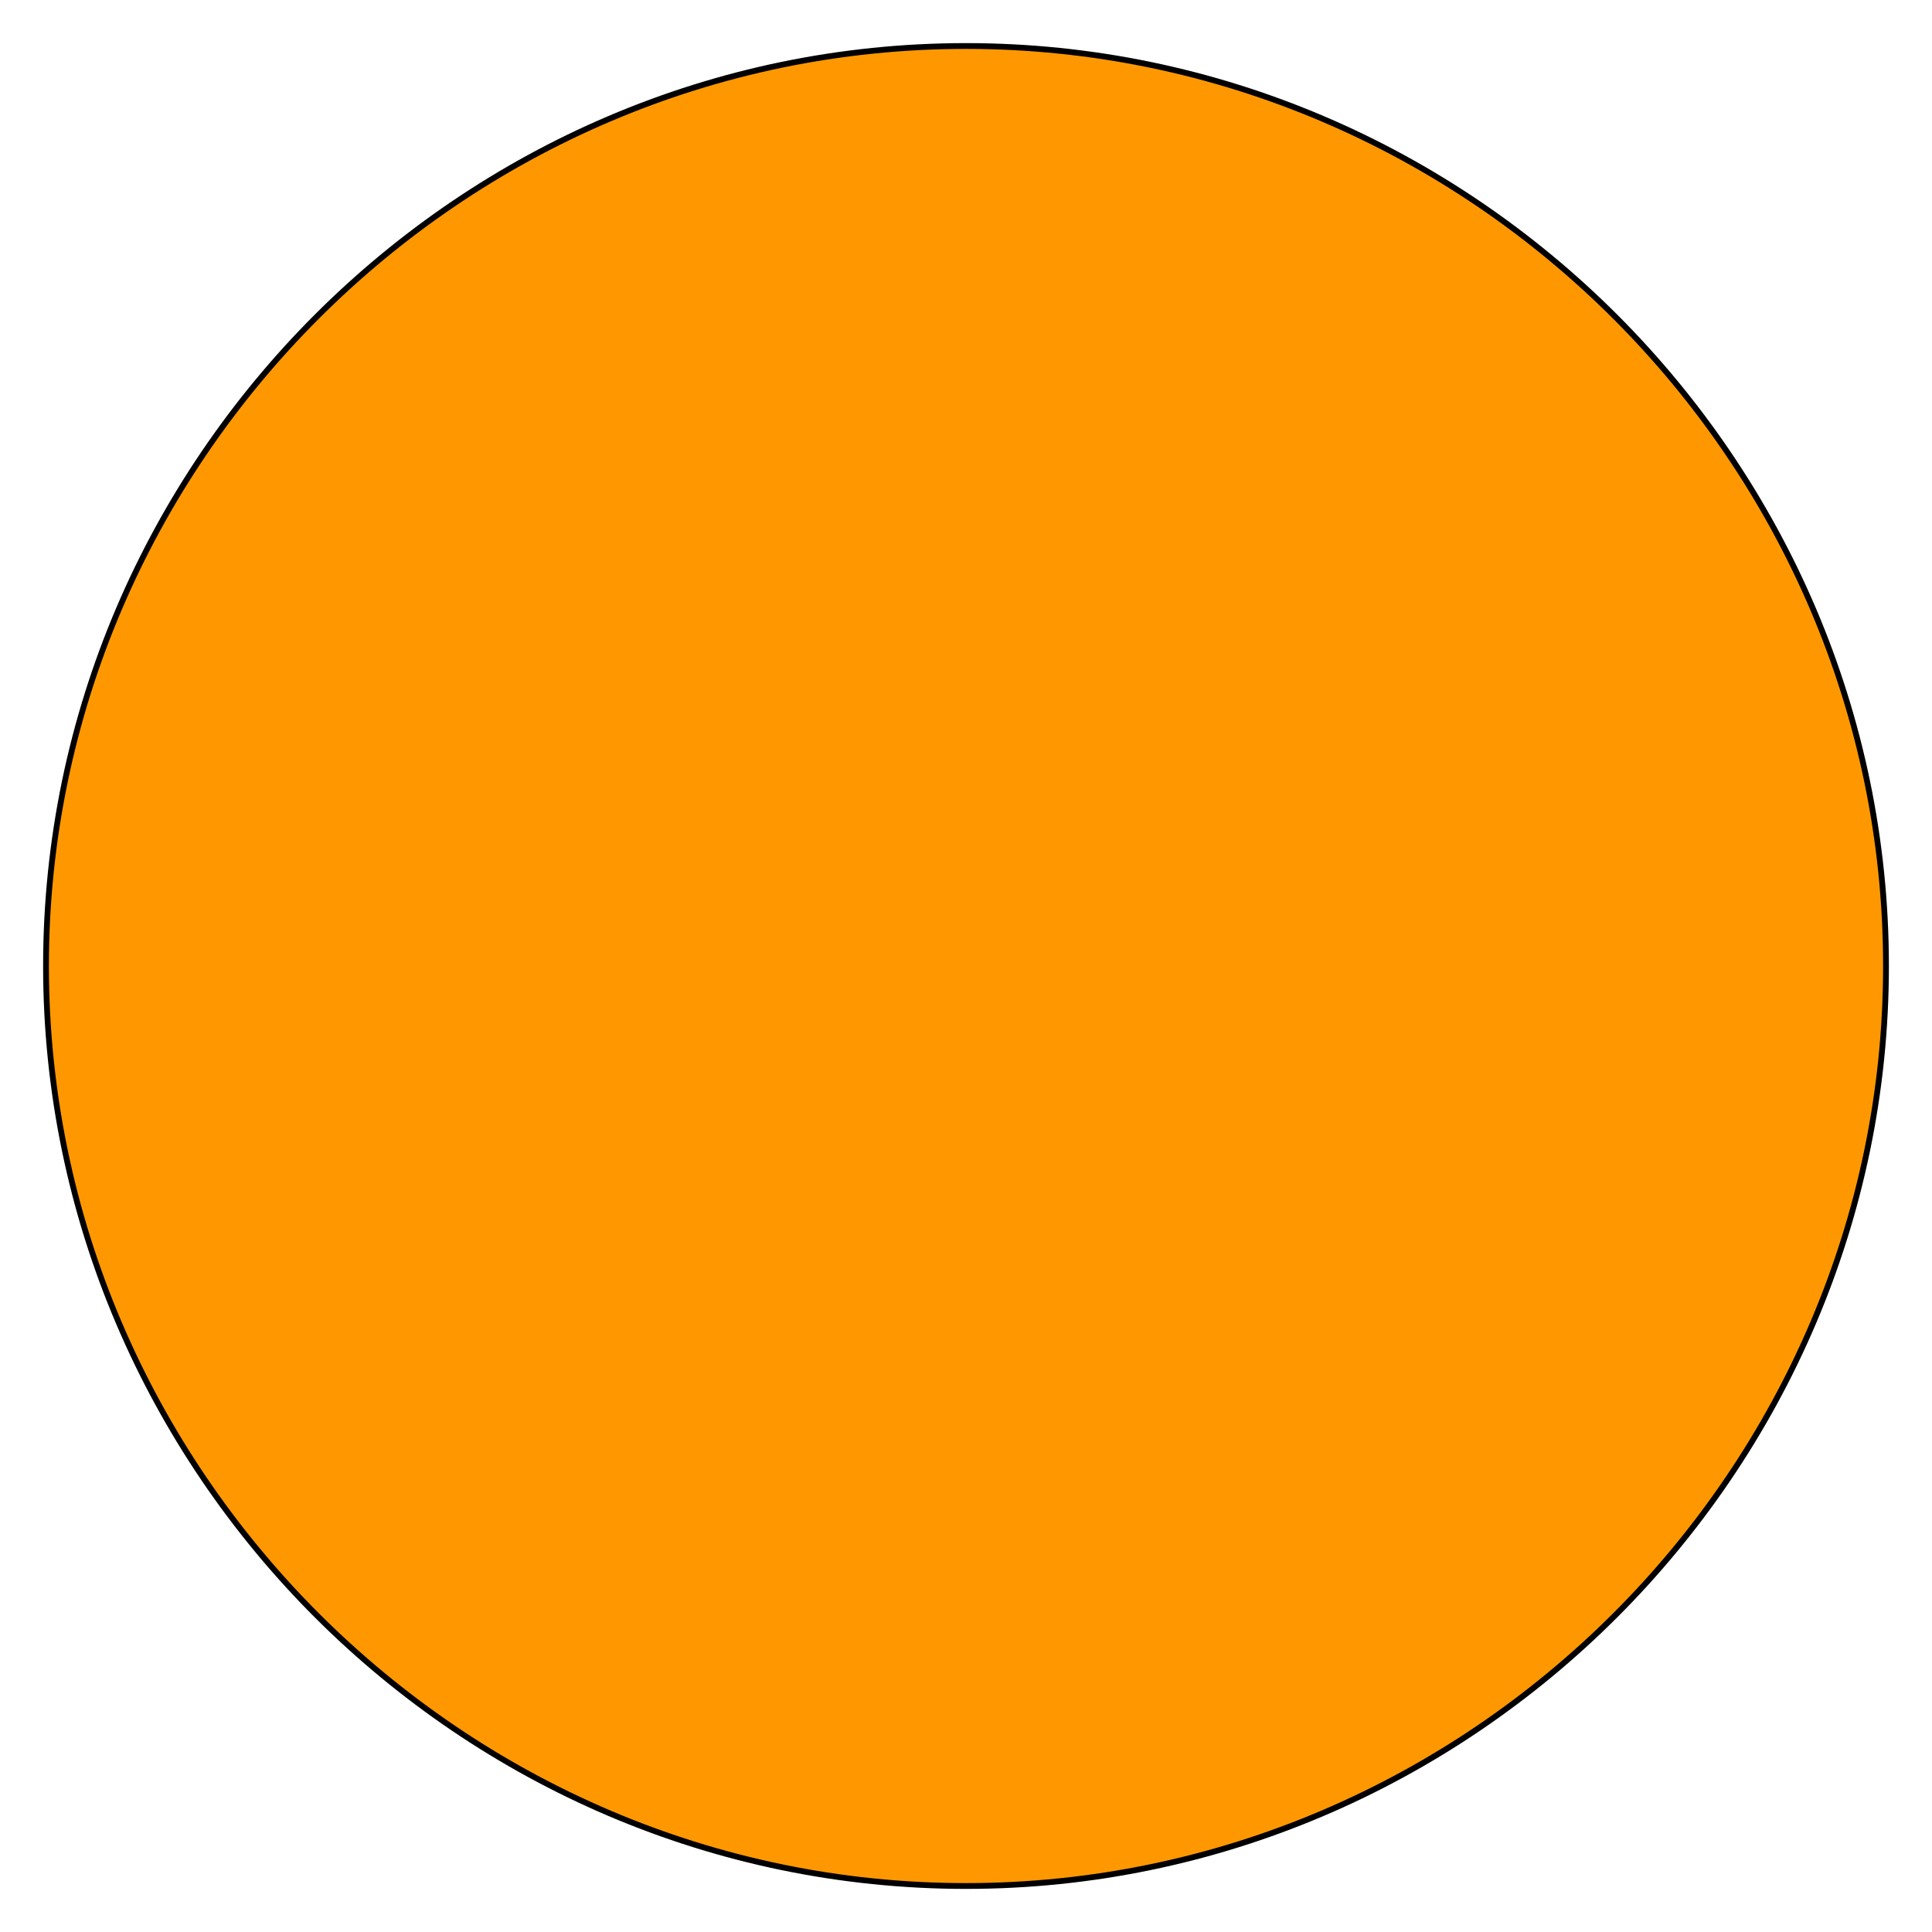
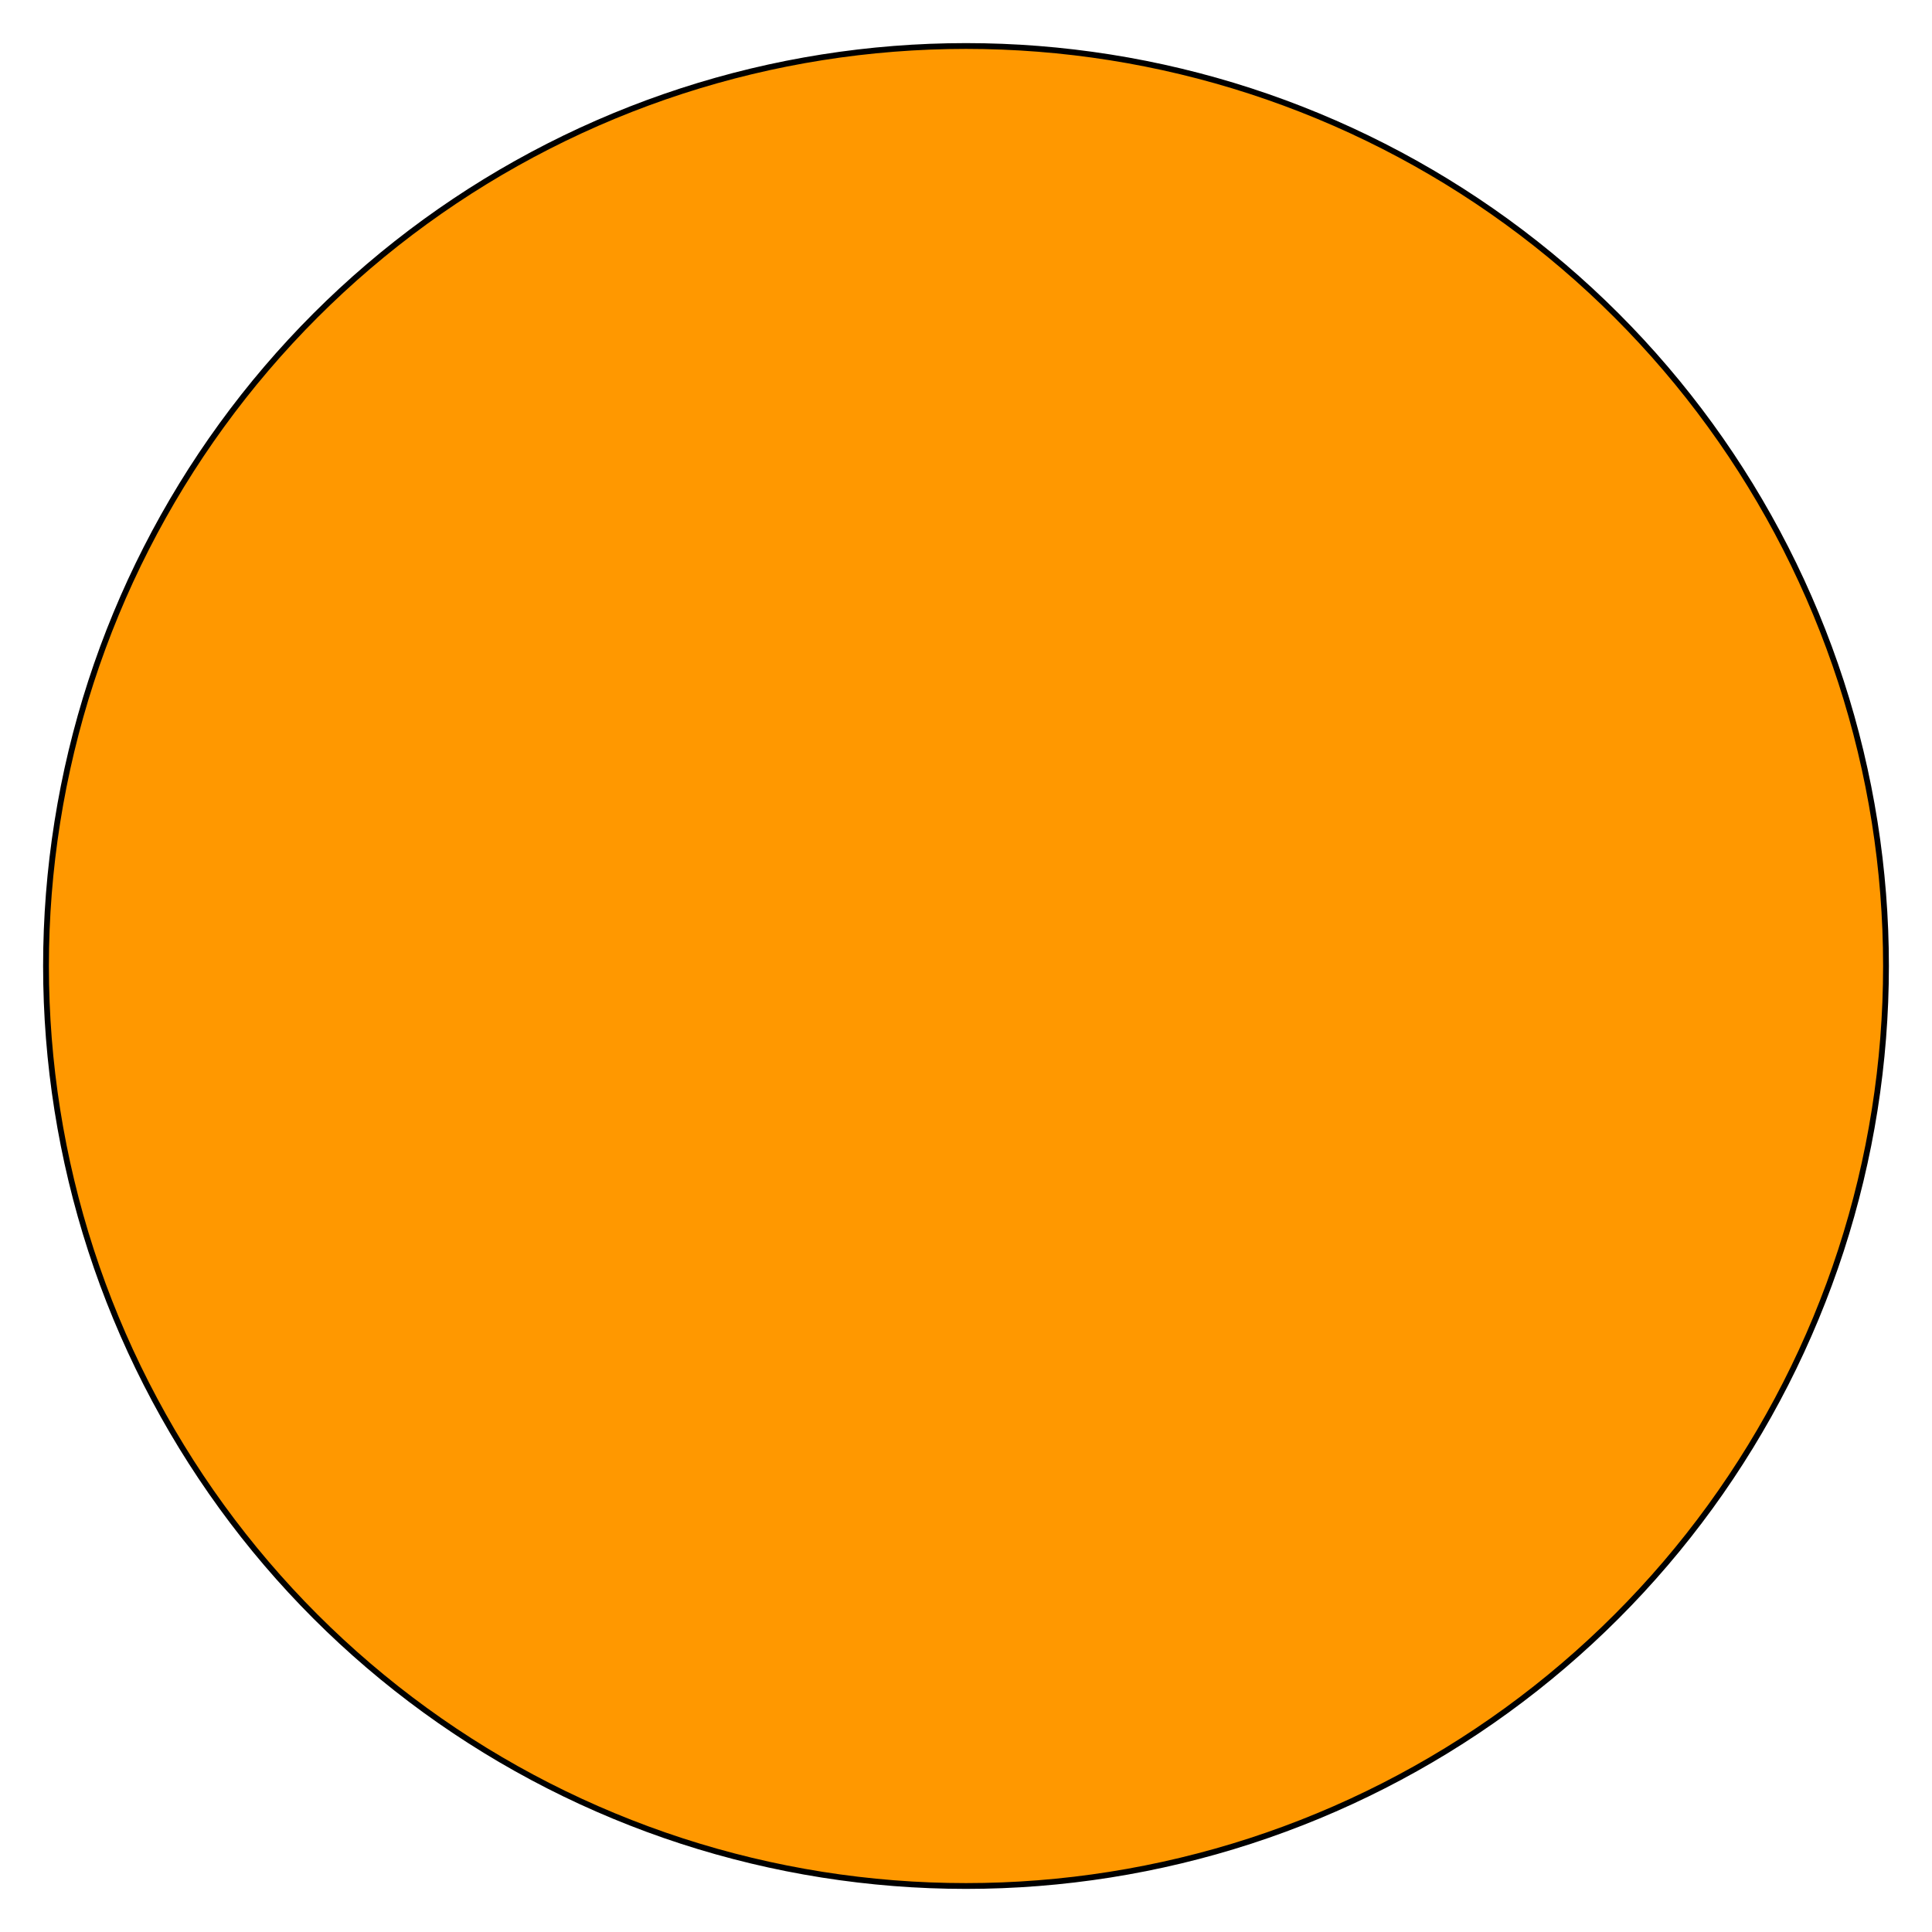
<svg xmlns="http://www.w3.org/2000/svg" baseProfile="full" height="64" version="1.1" width="64">
-   <defs />
  <g style="fill-opacity: 1.0;stroke: rgb(0.0 0.0 0.0);fill: rgb(256.0 151.592 0.0);stroke-width: 0.192;">
-     <path d="M 62.476 32.0 C 62.476 15.281 48.719 1.524 32 1.524 C 15.281 1.524 1.524 15.281 1.524 32 C 1.524 48.719 15.281 62.476 32.0 62.476 C 48.719 62.476 62.476 48.719 62.476 32.0" style="vector-effect: non-scaling-stroke;" />
+     <path d="M 62.476 32.0C 62.476 28.802 61.973 25.624 60.985 22.582C 59.996 19.541 58.535 16.674 56.656 14.087C 54.776 11.499 52.501 9.224 49.913 7.344C 47.326 5.465 44.459 4.004 41.418 3.015C 38.376 2.027 35.198 1.524 32.0 1.524C 28.802 1.524 25.624 2.027 22.582 3.015C 19.541 4.004 16.674 5.465 14.087 7.344C 11.499 9.224 9.224 11.499 7.344 14.087C 5.465 16.674 4.004 19.541 3.015 22.582C 2.027 25.624 1.524 28.802 1.524 32C 1.524 35.198 2.027 38.376 3.015 41.418C 4.004 44.459 5.465 47.326 7.344 49.913C 9.224 52.501 11.499 54.776 14.087 56.656C 16.674 58.535 19.541 59.996 22.582 60.985C 25.624 61.973 28.802 62.476 32 62.476C 35.198 62.476 38.376 61.973 41.418 60.985C 44.459 59.996 47.326 58.535 49.913 56.656C 52.501 54.776 54.776 52.501 56.656 49.913C 58.535 47.326 59.996 44.459 60.985 41.418C 61.973 38.376 62.476 35.198 62.476 32Z" />
  </g>
</svg>
